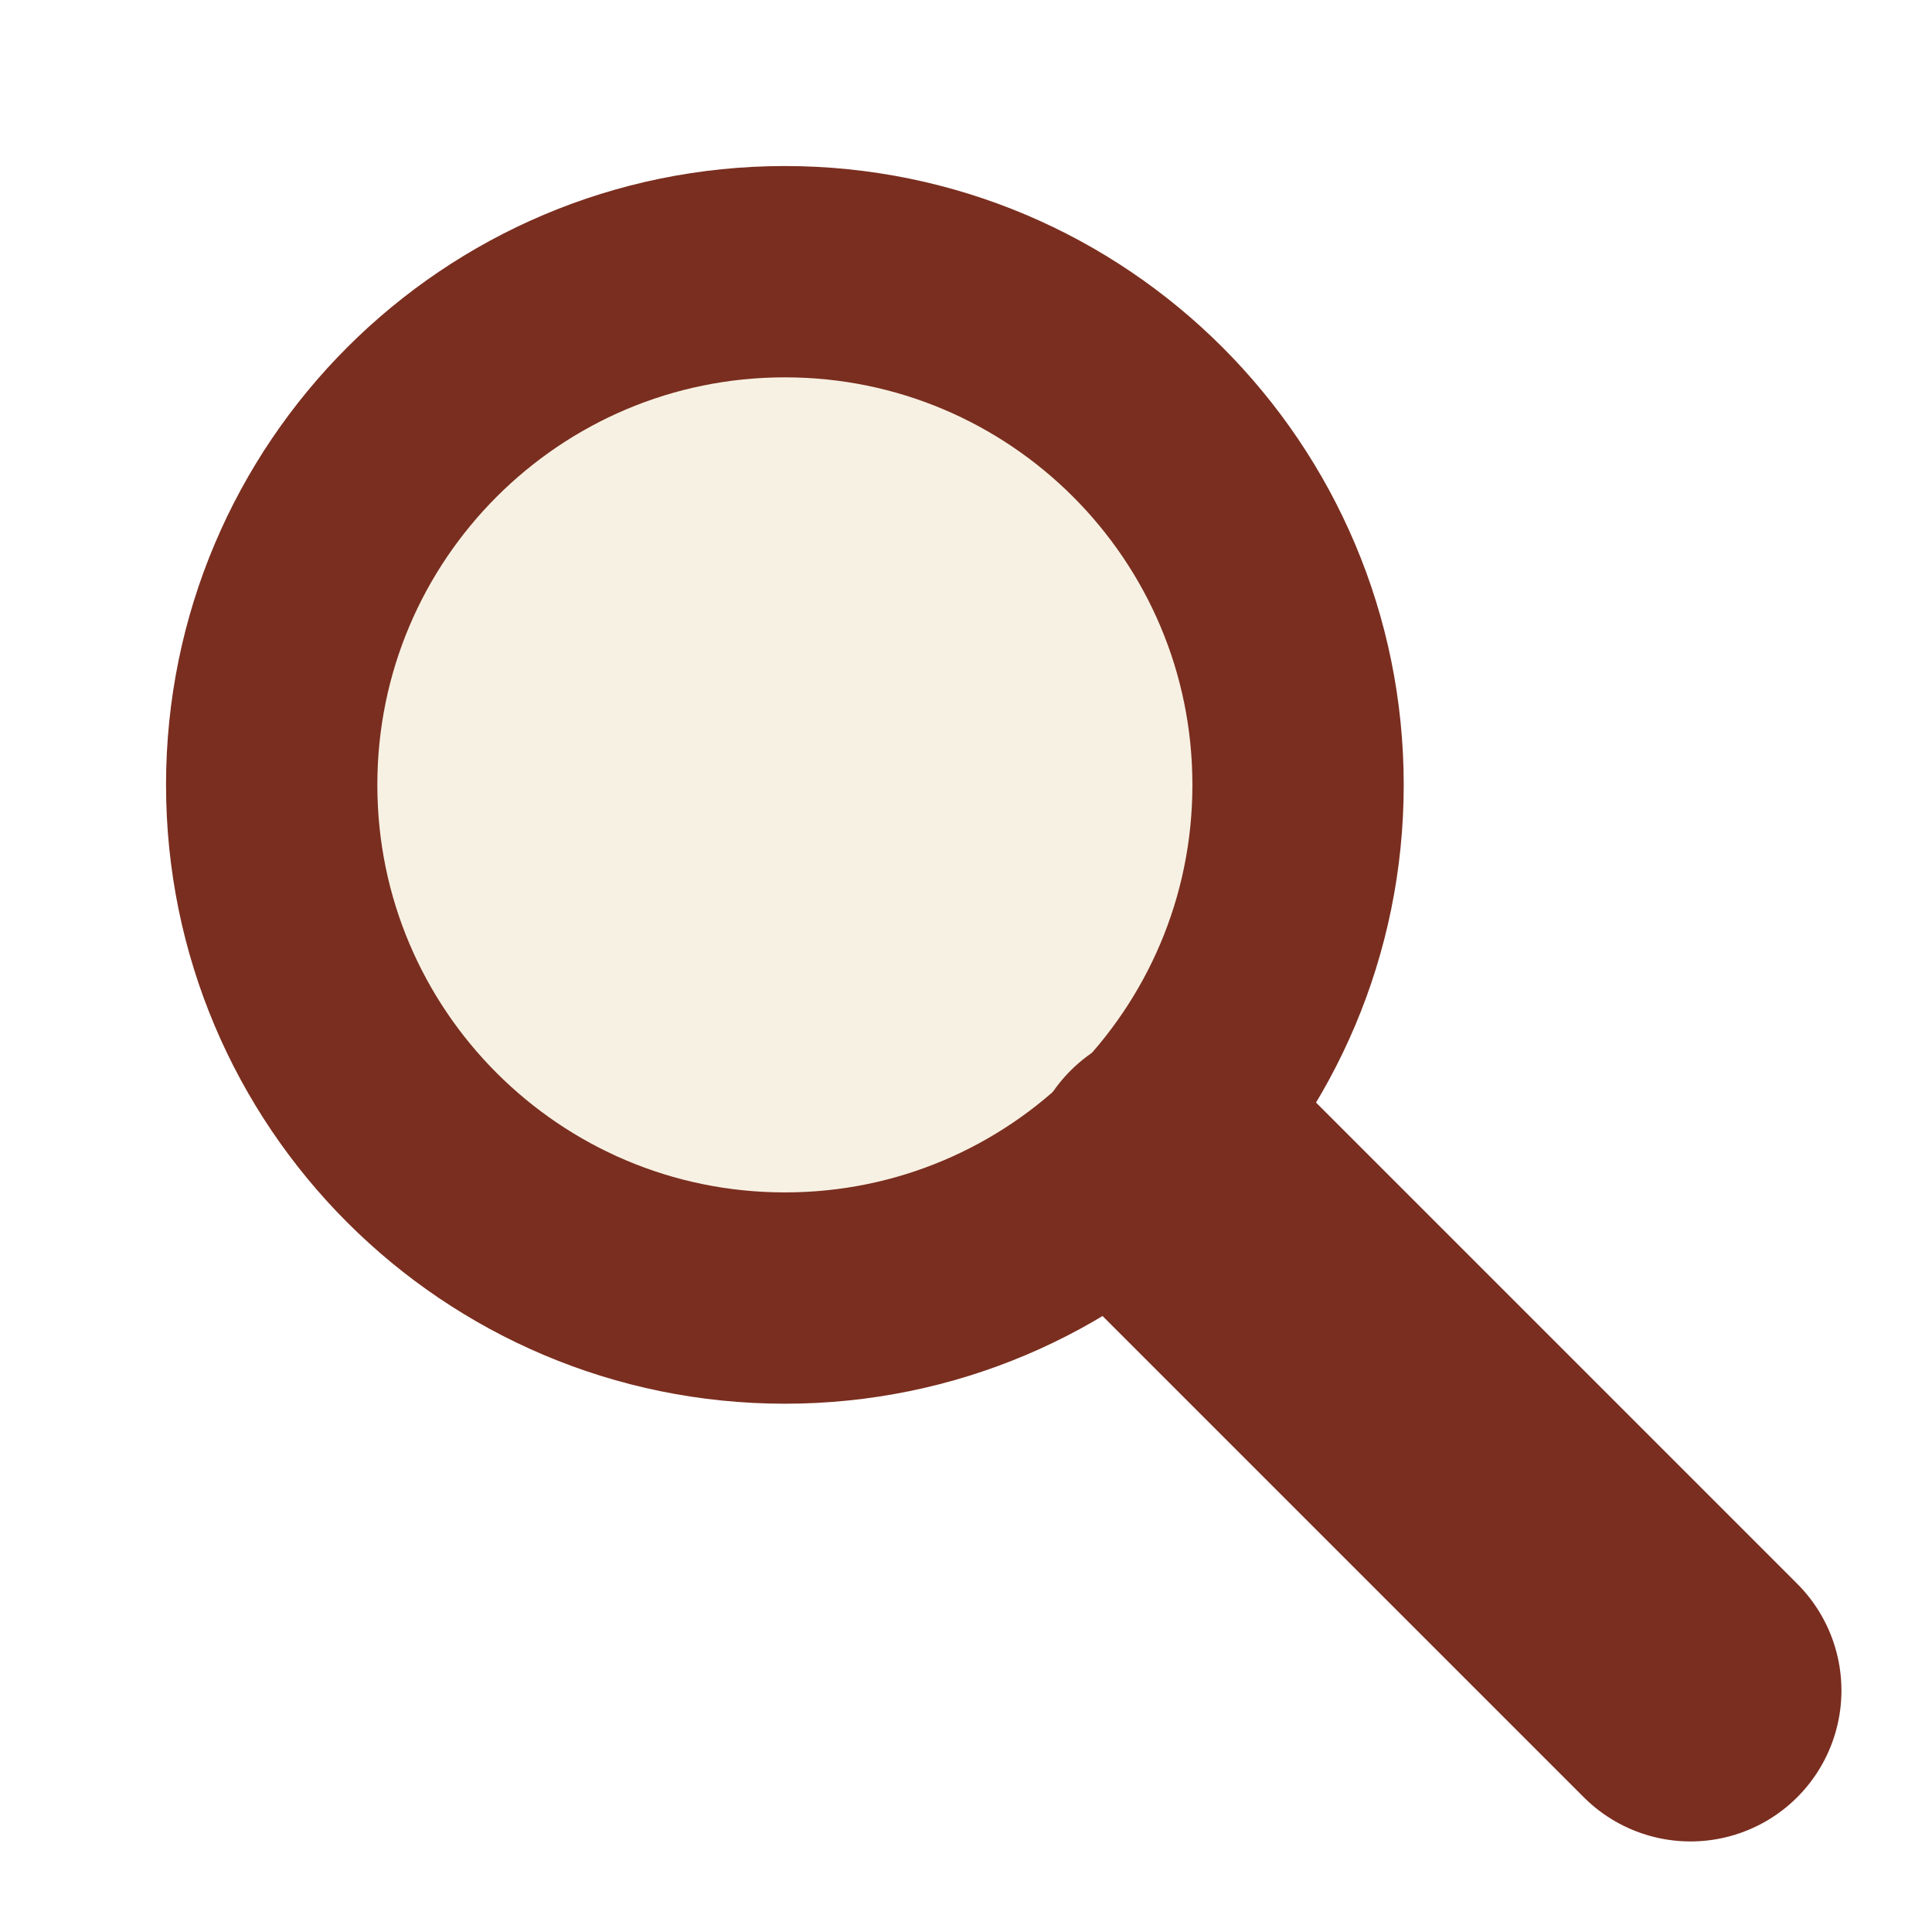
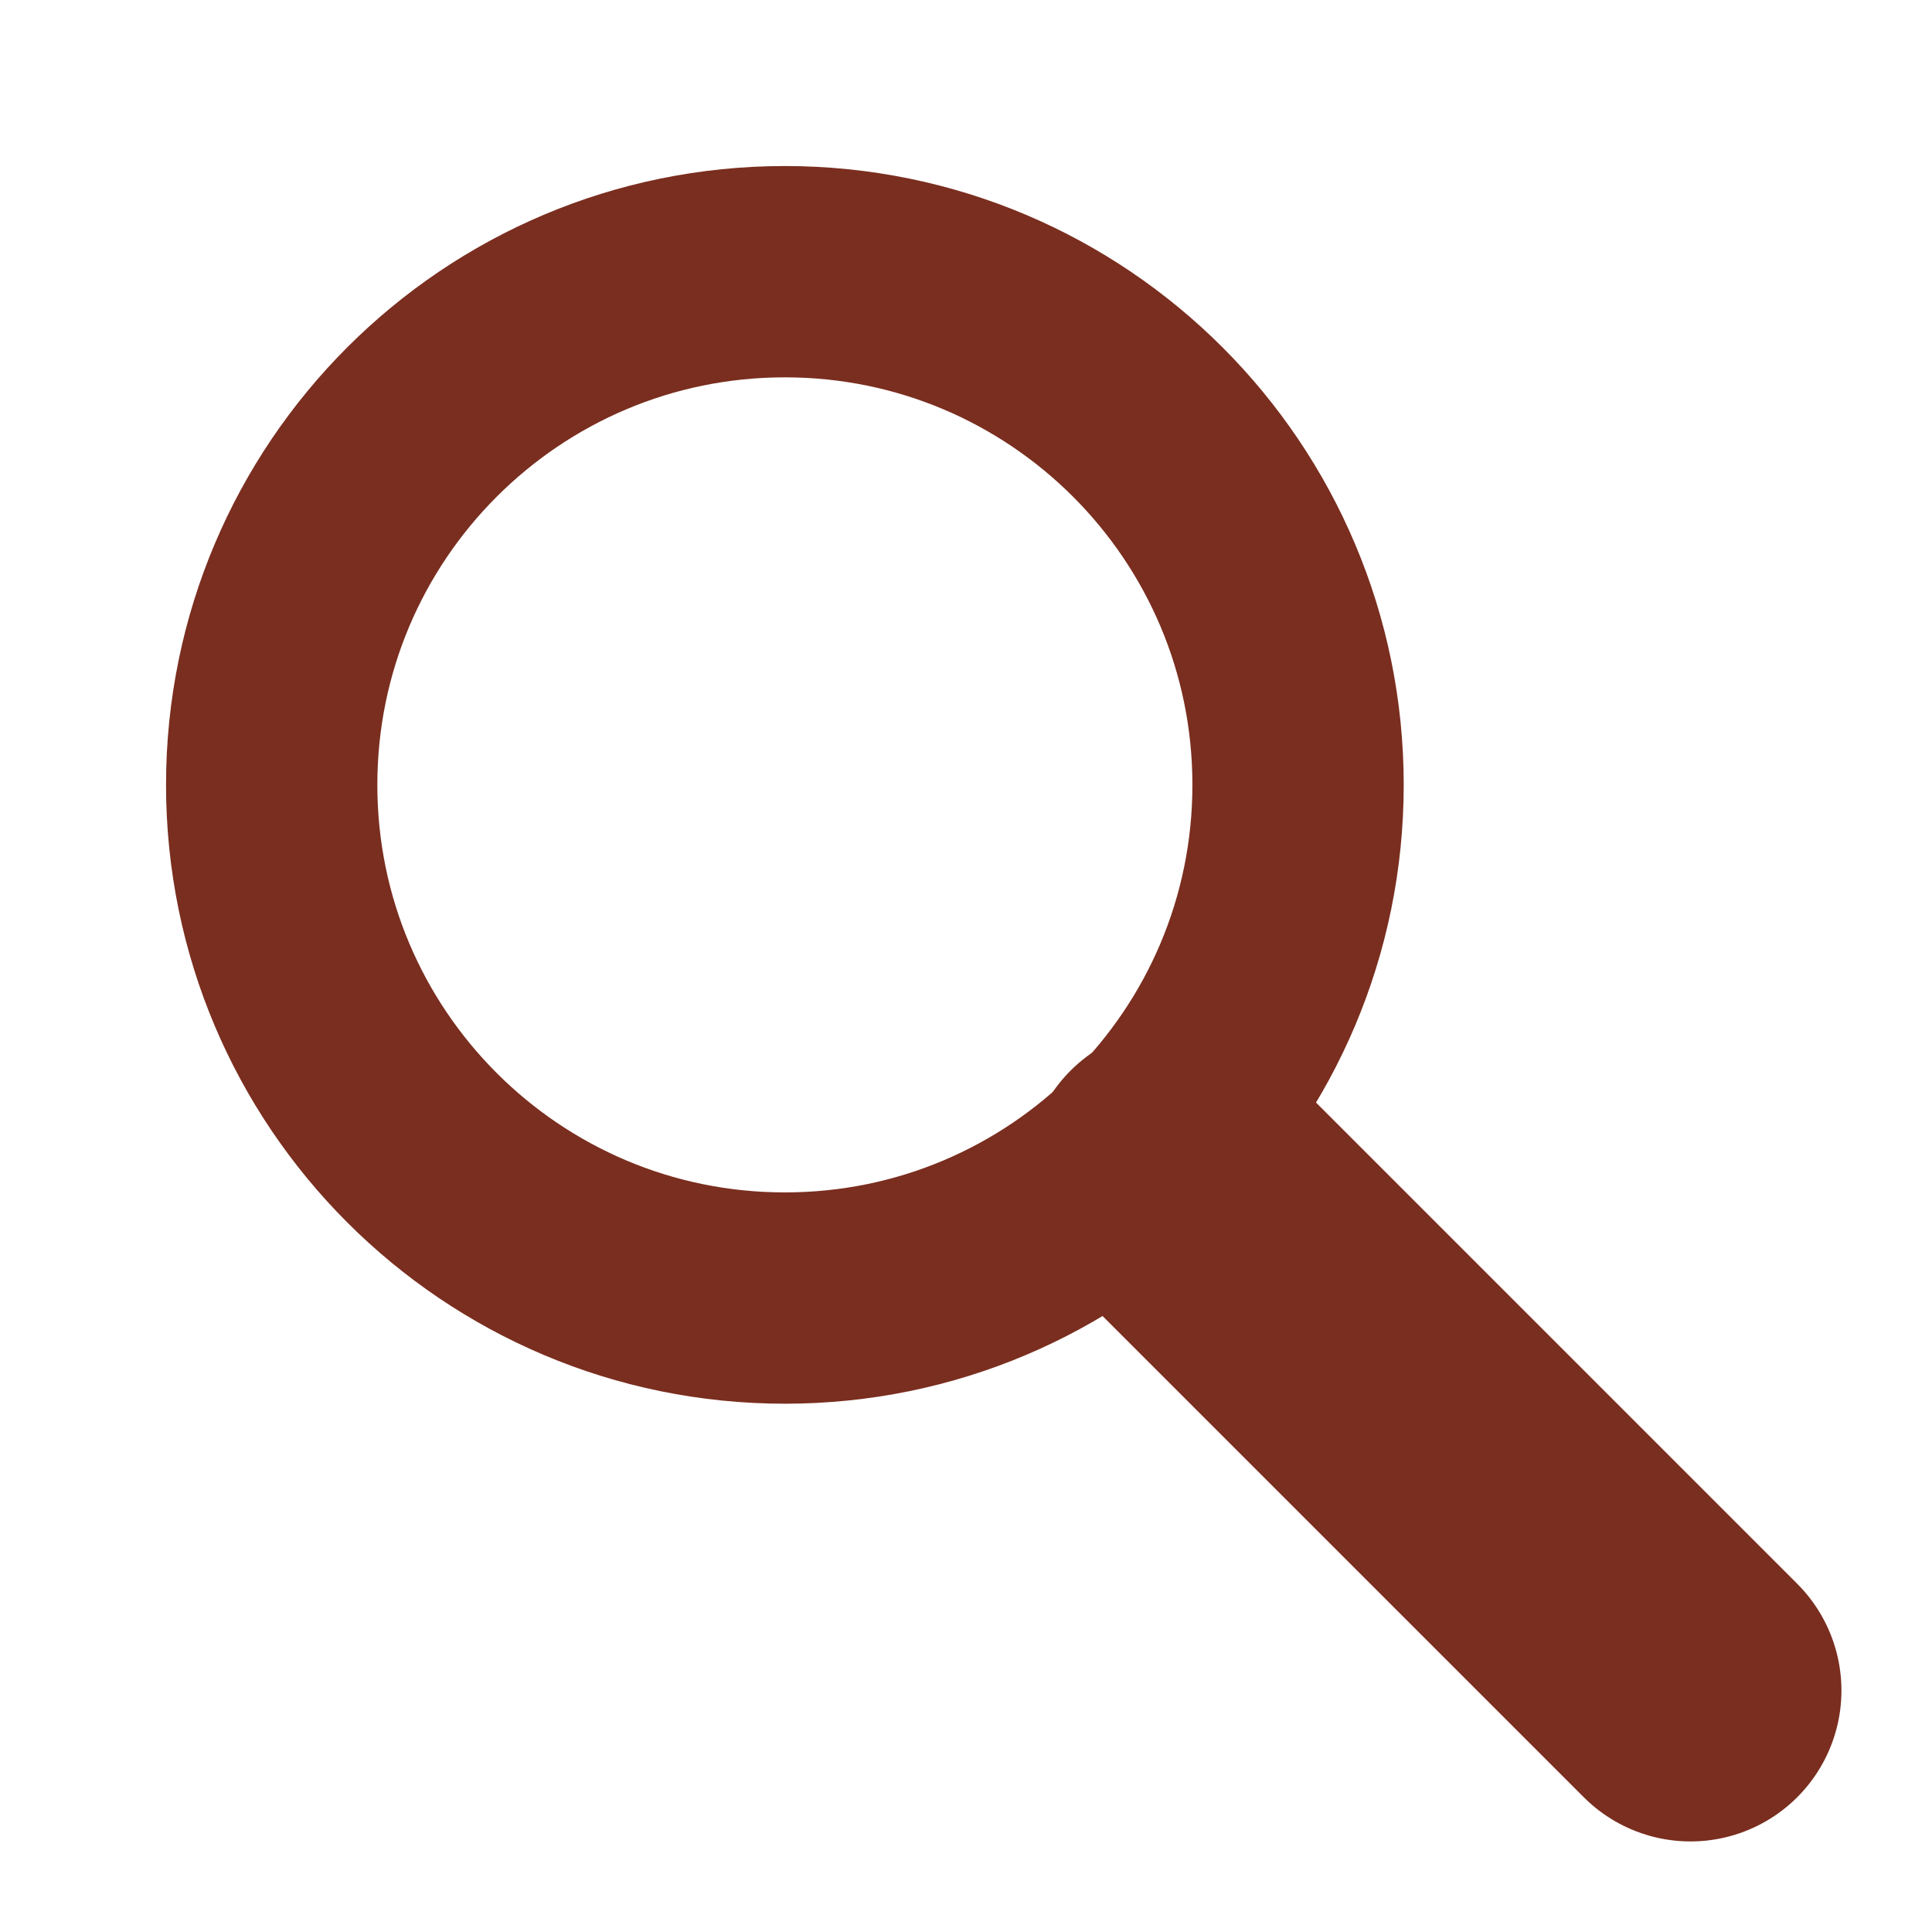
<svg xmlns="http://www.w3.org/2000/svg" viewBox="0 0 64 64">
-   <circle cx="26" cy="26" r="17" fill="#f7f1e3" stroke="#7a2e1f" stroke-width="7" />
-   <line x1="39" y1="39" x2="56" y2="56" stroke="#7a2e1f" stroke-width="10" stroke-linecap="round" />
+   <style>
+ 		.glass { stroke: #7a2e1f; }
+ 		@media (prefers-color-scheme: dark) { .glass { stroke: #d27a5c; } }
+ 	</style>
+   <g class="glass" fill="none">
+     <circle cx="26" cy="26" r="17" stroke-width="7" />
+     <line x1="39" y1="39" x2="56" y2="56" stroke-width="10" stroke-linecap="round" />
+   </g>
</svg>
